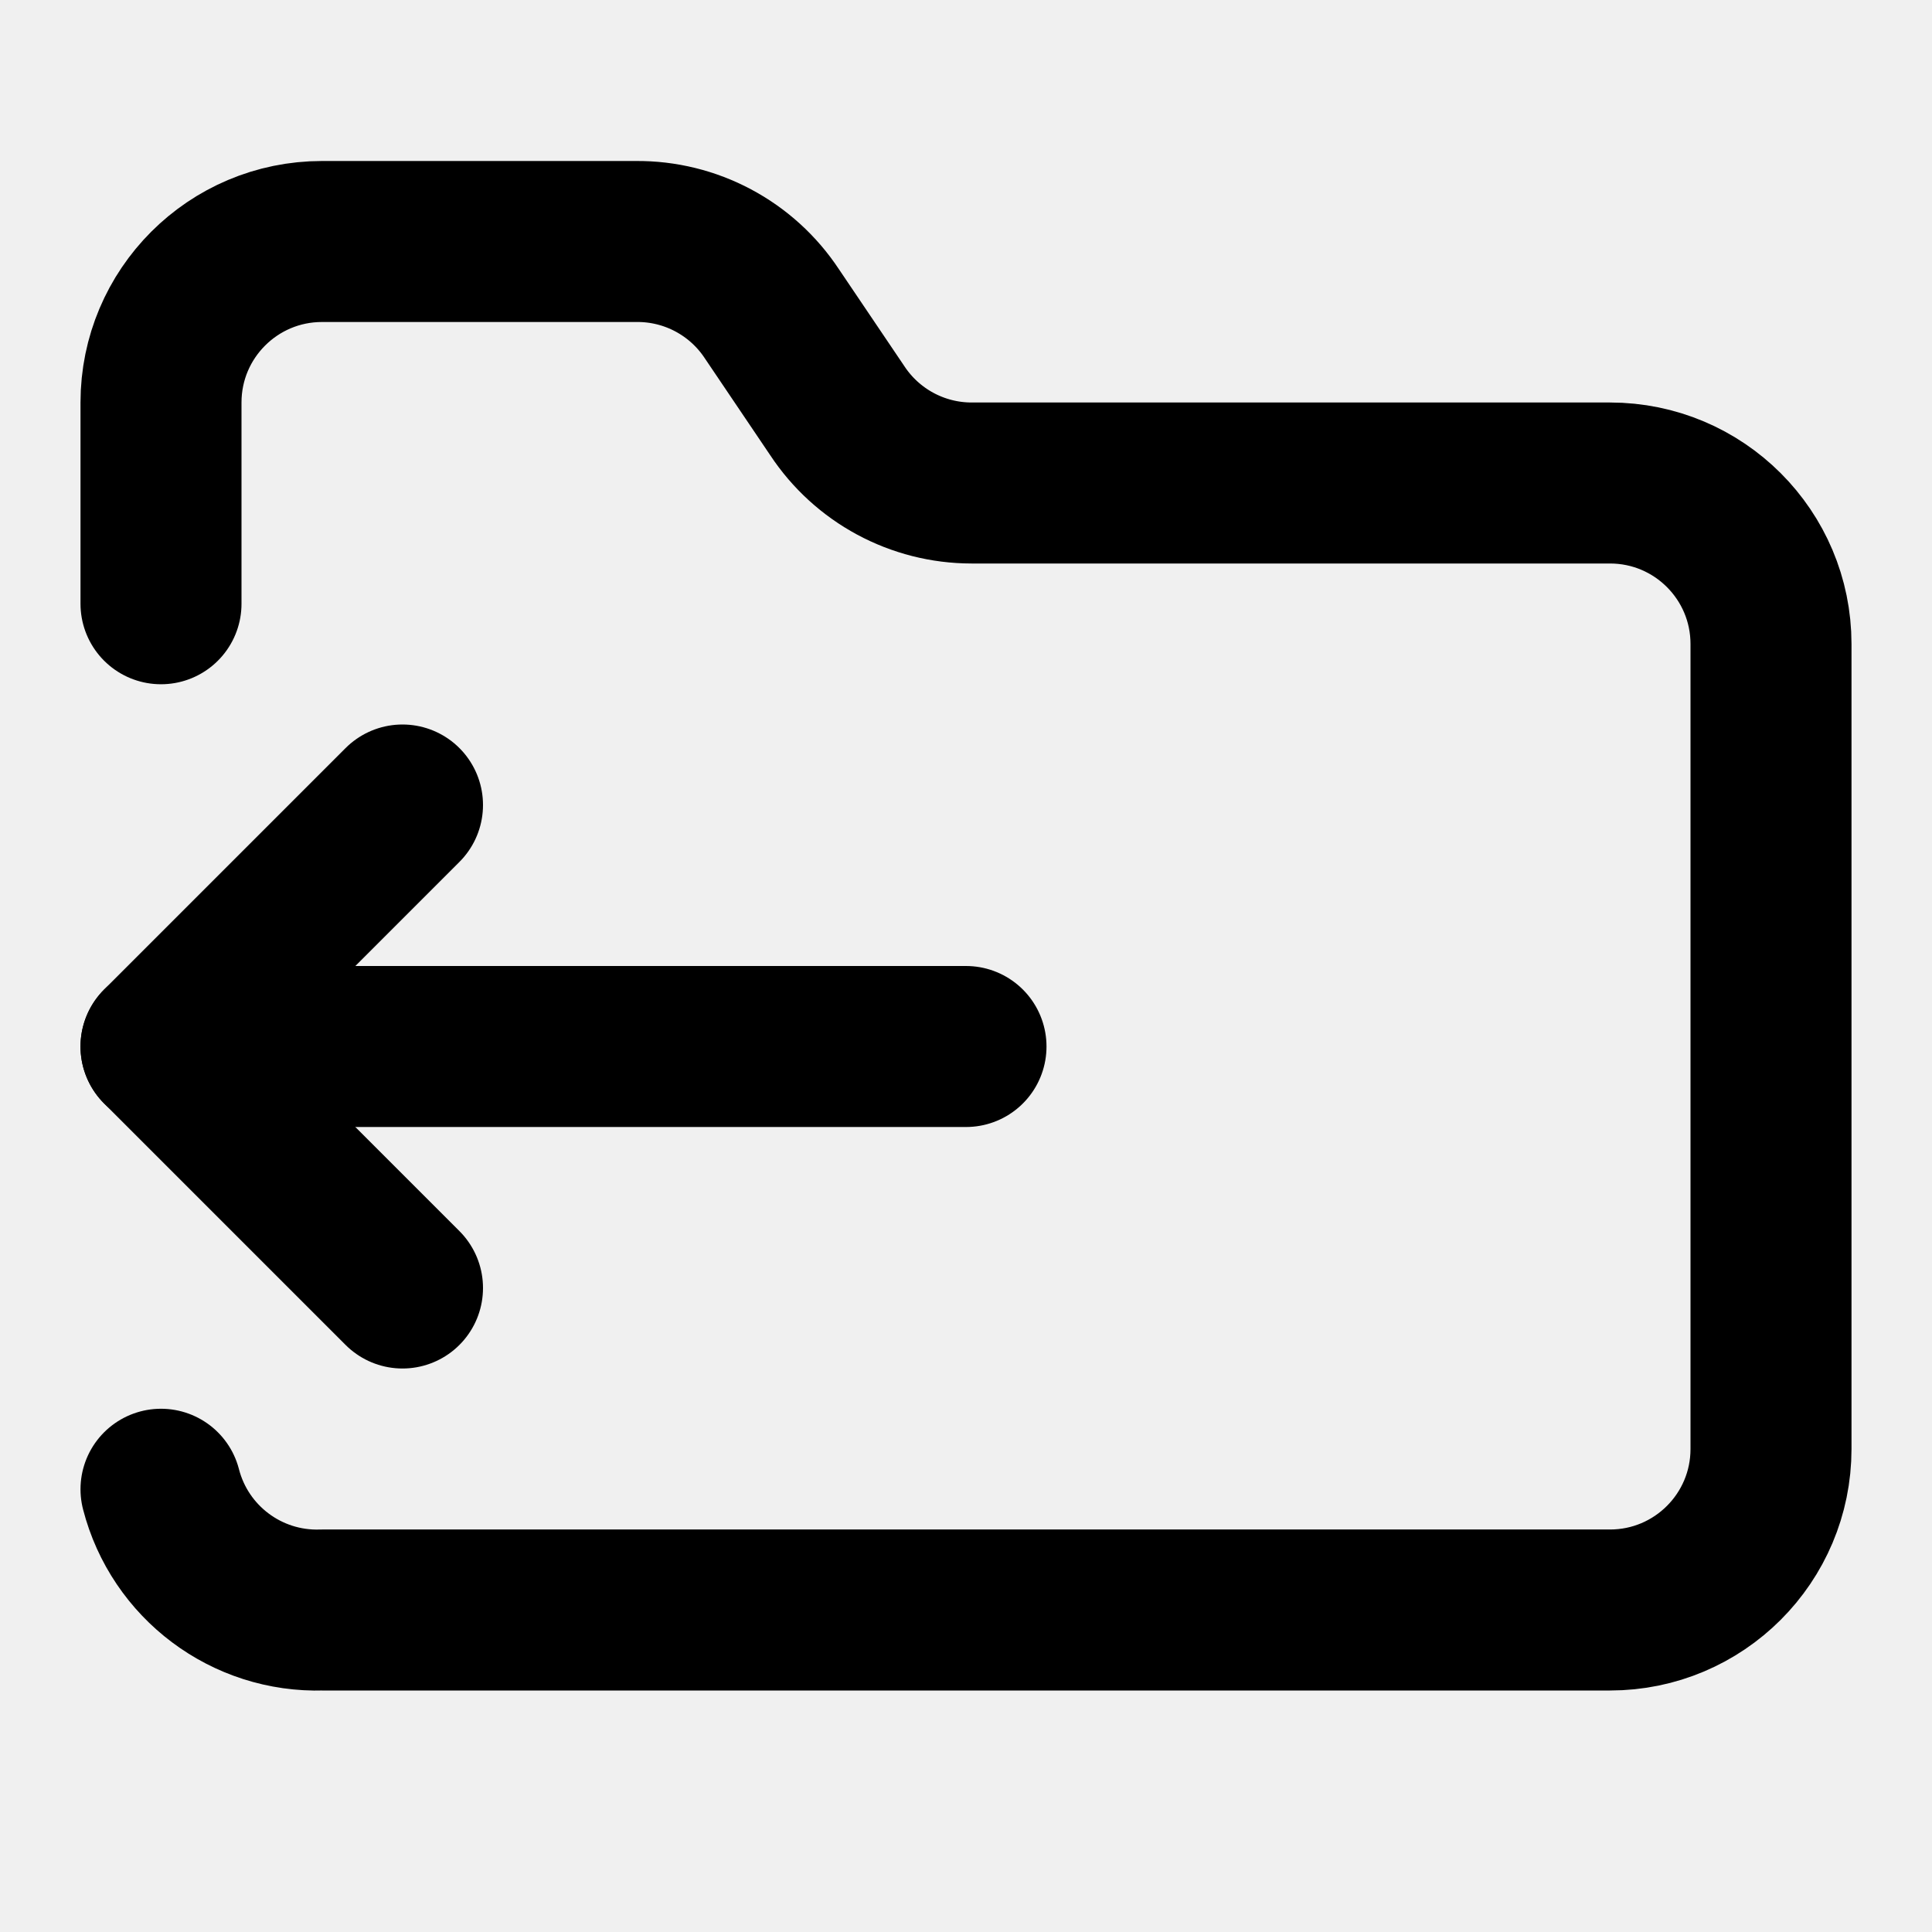
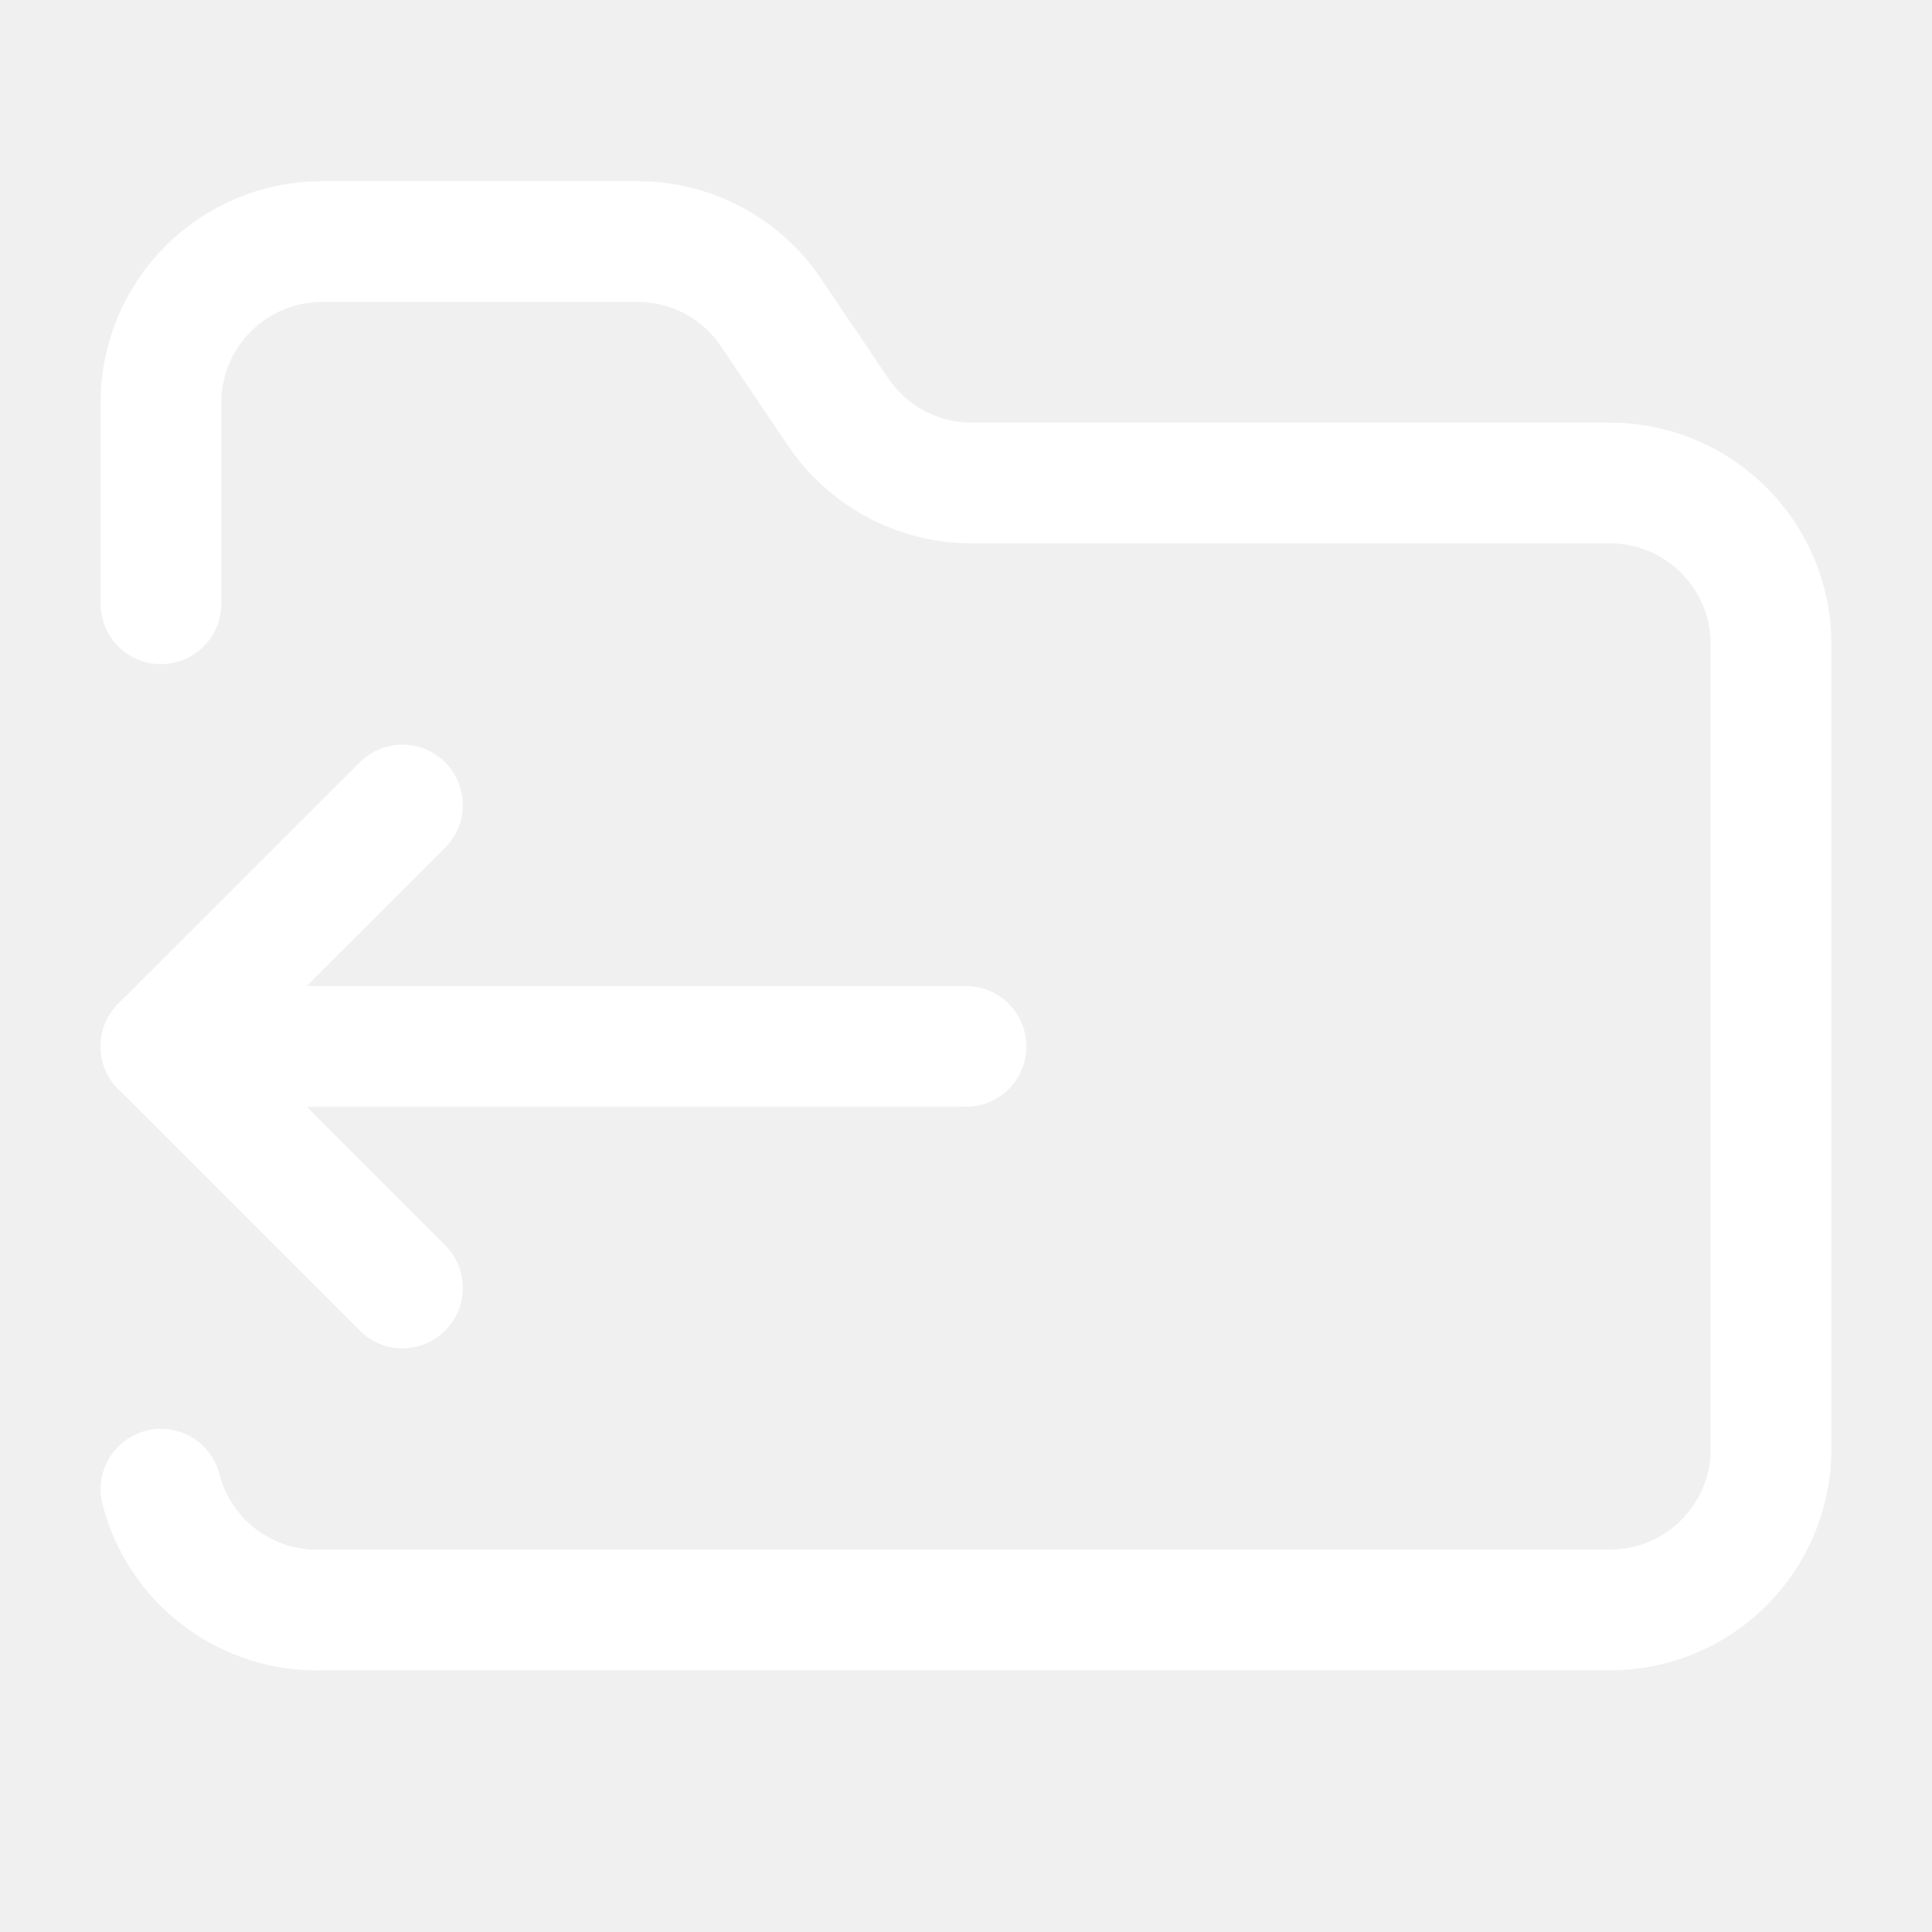
- <svg xmlns="http://www.w3.org/2000/svg" class="lucide lucide-folder-output" viewBox="0 0 24 24" fill="none" stroke="currentColor" stroke-width="2" stroke-linecap="round" stroke-linejoin="round">
-   <path d="M2 7.5V5a2 2 0 0 1 2-2h3.9a2 2 0 0 1 1.69.9l.81 1.2a2 2 0 0 0 1.67.9H20a2 2 0 0 1 2 2v10a2 2 0 0 1-2 2H4a2 2 0 0 1-2-1.5" />
-   <path d="M2 13h10" />
-   <path d="m5 10-3 3 3 3" />
+ <svg xmlns="http://www.w3.org/2000/svg" width="16" height="16" viewBox="0 0 16 16" fill="none">
+   <path d="M1.333 5V3.333C1.333 2.98 1.474 2.641 1.724 2.391C1.974 2.141 2.313 2 2.667 2H5.267C5.49 1.998 5.71 2.052 5.906 2.156C6.103 2.261 6.271 2.414 6.393 2.6L6.933 3.4C7.055 3.584 7.22 3.736 7.414 3.84C7.609 3.945 7.826 4 8.047 4H13.333C13.687 4 14.026 4.141 14.276 4.391C14.526 4.641 14.667 4.98 14.667 5.333V12C14.667 12.354 14.526 12.693 14.276 12.943C14.026 13.193 13.687 13.333 13.333 13.333H2.667C2.364 13.343 2.067 13.249 1.824 13.067C1.582 12.886 1.409 12.627 1.333 12.333" stroke="white" stroke-linecap="round" stroke-linejoin="round" />
+   <path d="M1.333 8.666H8" stroke="white" stroke-linecap="round" stroke-linejoin="round" />
+   <path d="M3.333 6.667L1.333 8.666L3.333 10.666" stroke="white" stroke-linecap="round" stroke-linejoin="round" />
</svg>
